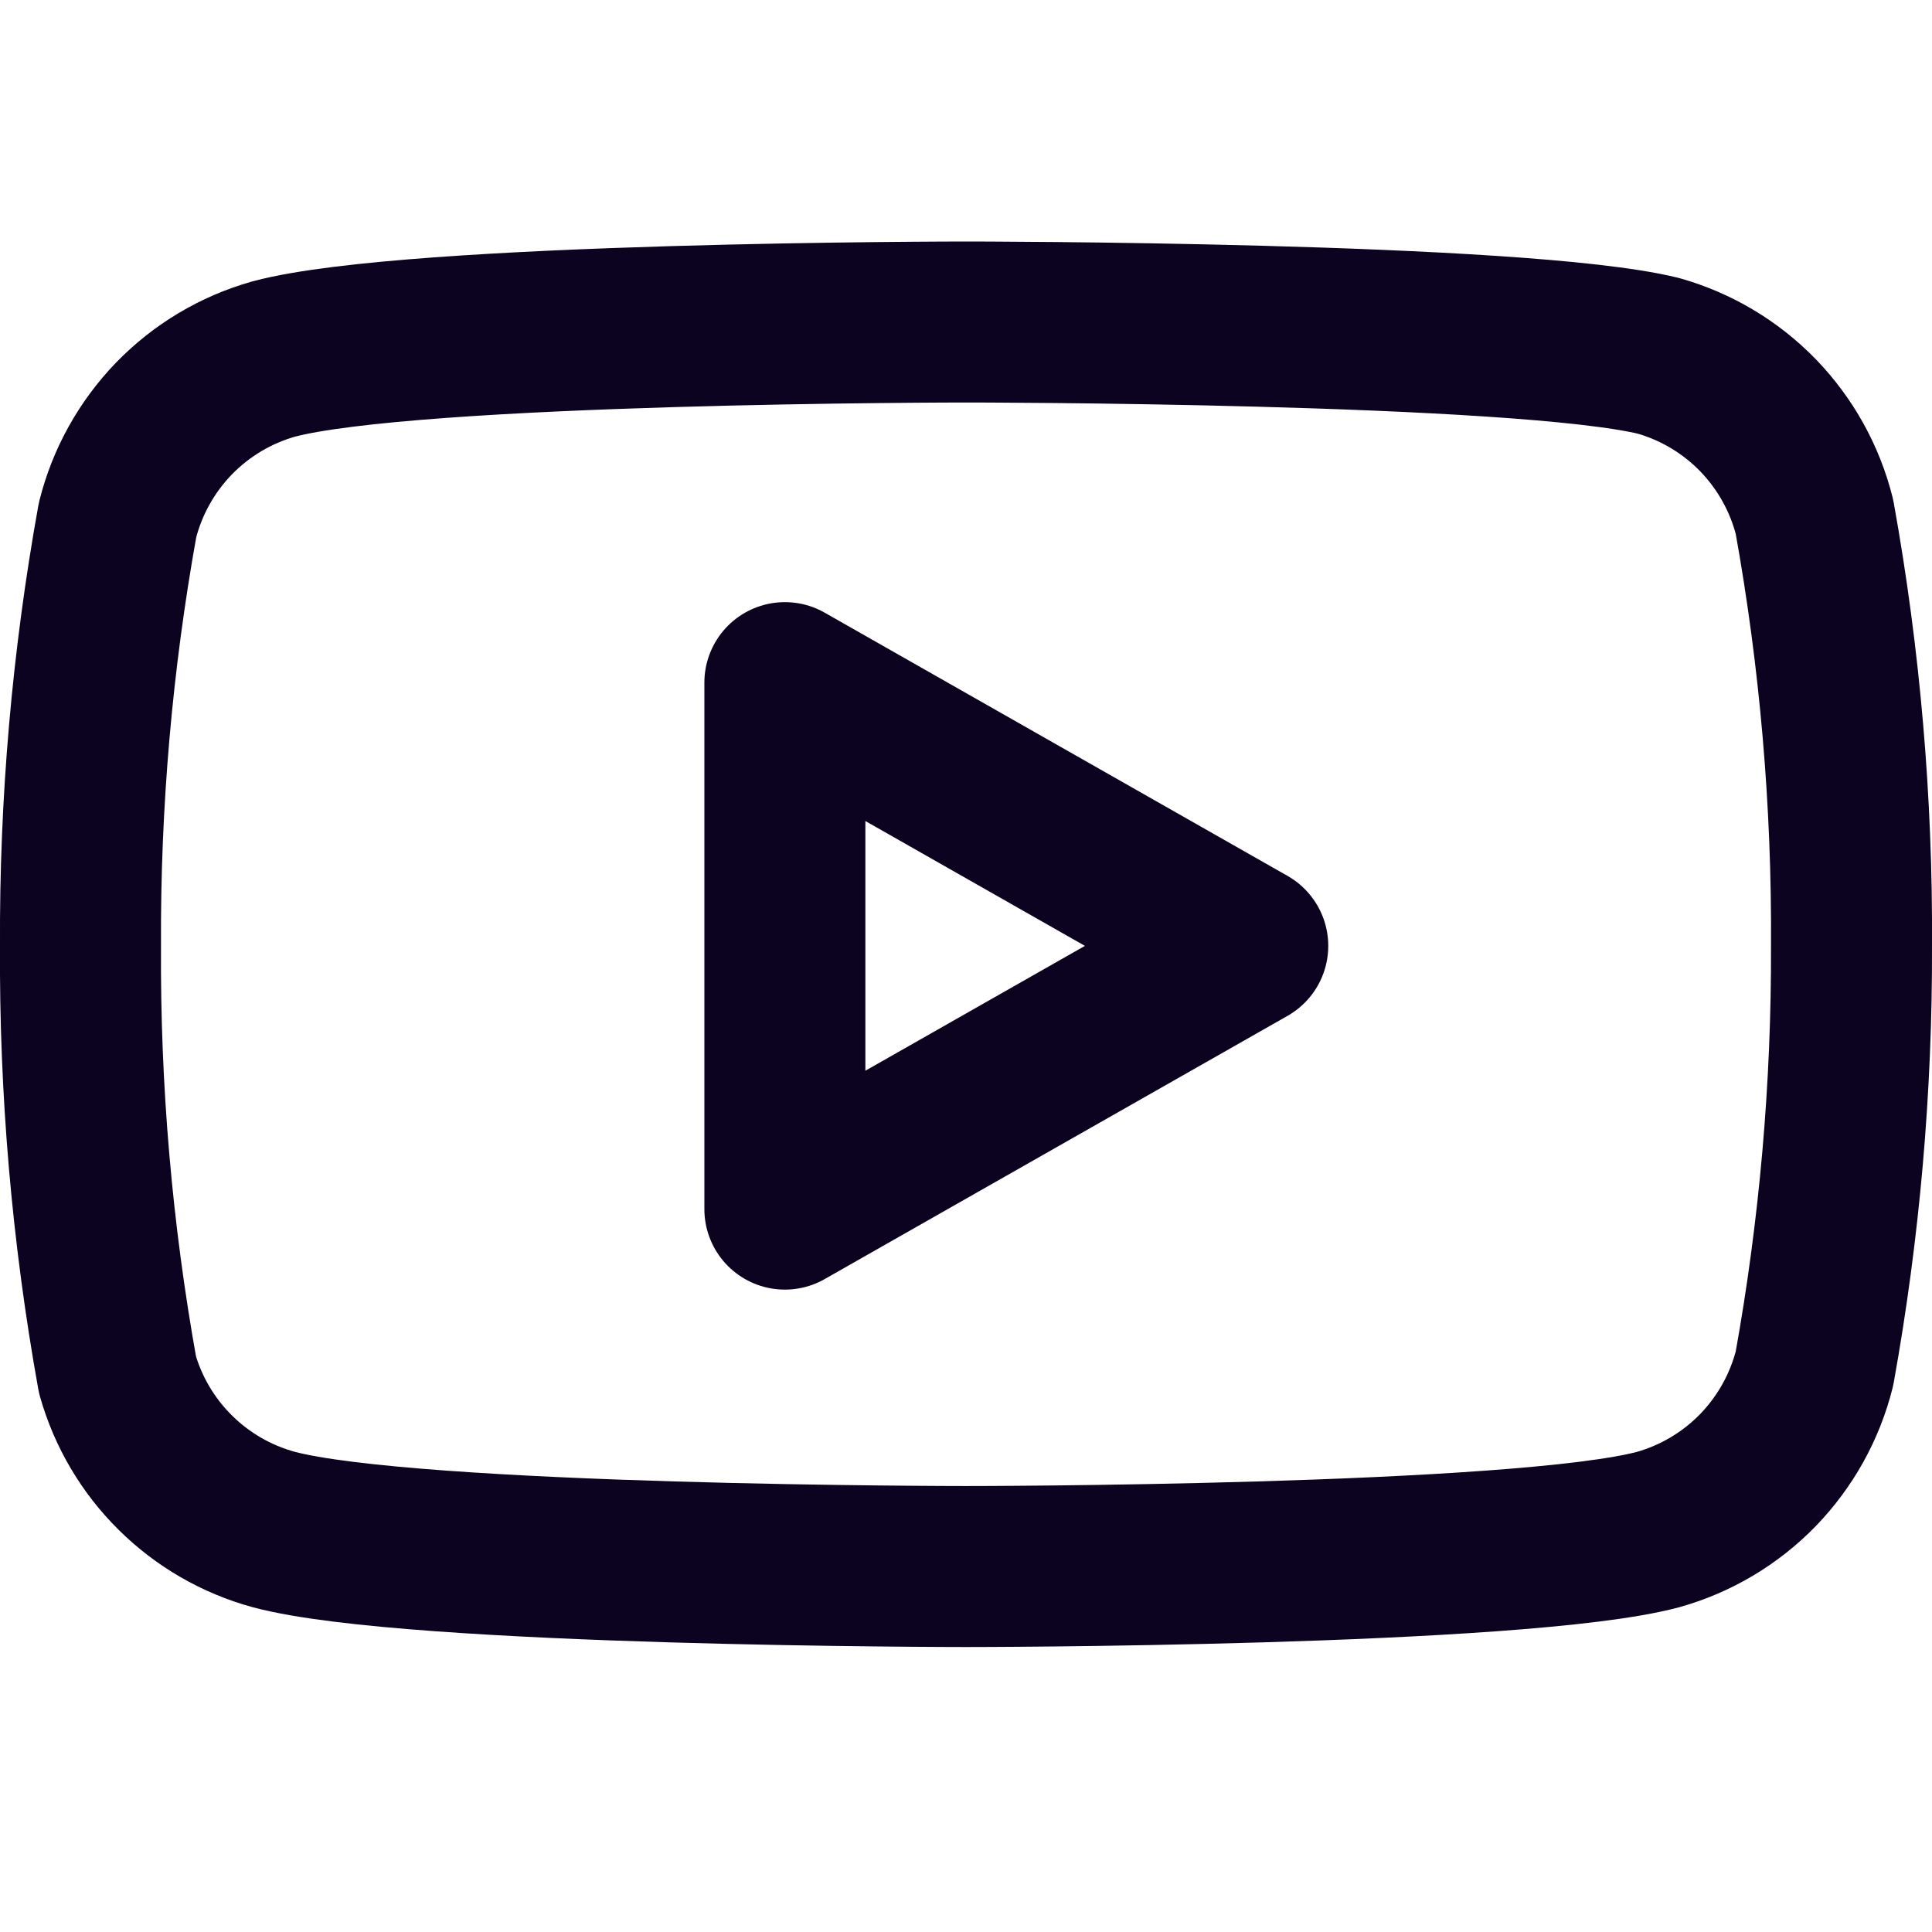
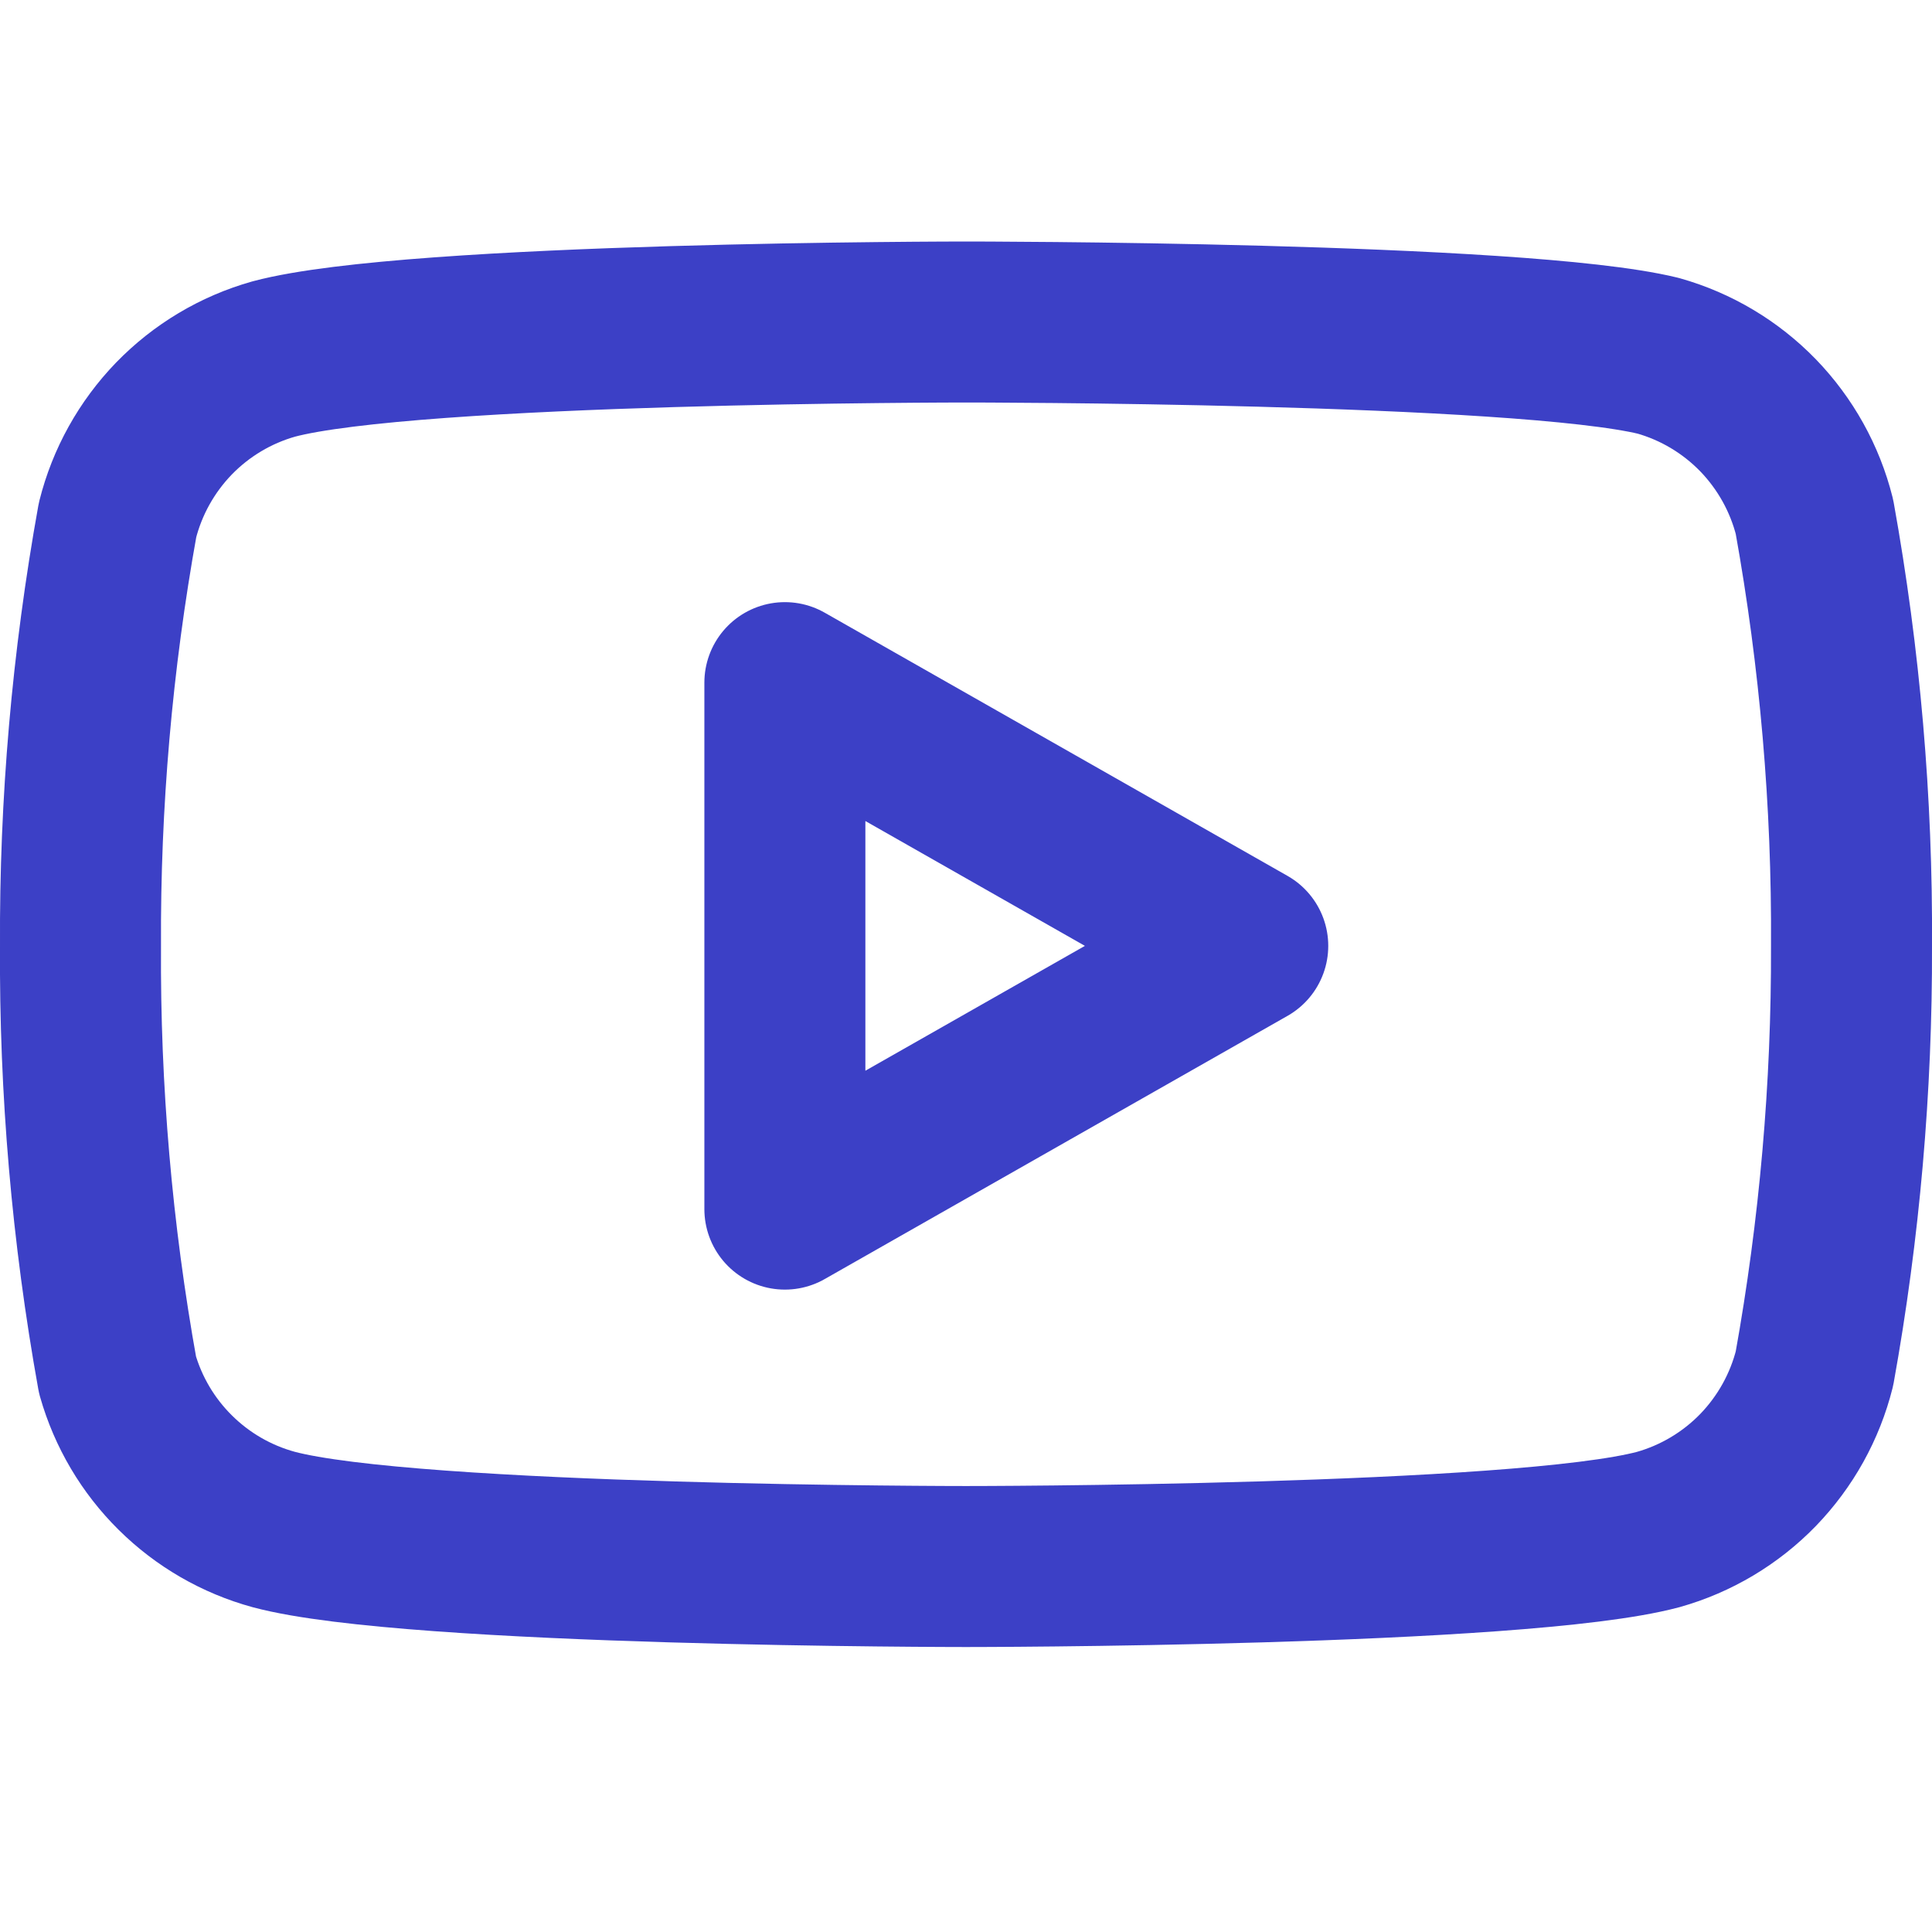
<svg xmlns="http://www.w3.org/2000/svg" width="24" height="24" viewBox="0 0 24 24" fill="none">
-   <path d="M22.54 6.42C22.421 5.945 22.179 5.511 21.839 5.159C21.498 4.808 21.071 4.553 20.6 4.42C18.88 4 12 4 12 4C12 4 5.12 4 3.4 4.46C2.929 4.593 2.502 4.848 2.161 5.199C1.821 5.551 1.579 5.985 1.46 6.46C1.145 8.206 0.991 9.976 1 11.75C0.989 13.537 1.143 15.321 1.46 17.08C1.591 17.54 1.838 17.958 2.178 18.294C2.518 18.631 2.939 18.874 3.4 19C5.12 19.46 12 19.46 12 19.46C12 19.46 18.88 19.46 20.6 19C21.071 18.867 21.498 18.612 21.839 18.261C22.179 17.909 22.421 17.475 22.54 17C22.852 15.268 23.006 13.51 23 11.75C23.011 9.963 22.857 8.179 22.54 6.42Z" stroke="#0B0320" stroke-width="2" stroke-linecap="round" stroke-linejoin="round" />
-   <path d="M9.75 15.02L15.5 11.75L9.75 8.48V15.02Z" stroke="#0B0320" stroke-width="2" stroke-linecap="round" stroke-linejoin="round" />
+   <path d="M22.54 6.42C22.421 5.945 22.179 5.511 21.839 5.159C21.498 4.808 21.071 4.553 20.6 4.42C18.88 4 12 4 12 4C12 4 5.12 4 3.4 4.46C2.929 4.593 2.502 4.848 2.161 5.199C1.821 5.551 1.579 5.985 1.46 6.46C1.145 8.206 0.991 9.976 1 11.75C0.989 13.537 1.143 15.321 1.46 17.08C1.591 17.54 1.838 17.958 2.178 18.294C2.518 18.631 2.939 18.874 3.4 19C5.12 19.46 12 19.46 12 19.46C12 19.46 18.88 19.46 20.6 19C21.071 18.867 21.498 18.612 21.839 18.261C22.179 17.909 22.421 17.475 22.54 17C22.852 15.268 23.006 13.51 23 11.75C23.011 9.963 22.857 8.179 22.54 6.42Z" stroke="#3C40C6" stroke-width="2" stroke-linecap="round" stroke-linejoin="round" />
+   <path d="M9.75 15.02L15.5 11.75L9.75 8.48V15.02Z" stroke="#3C40C6" stroke-width="2" stroke-linecap="round" stroke-linejoin="round" />
</svg>
